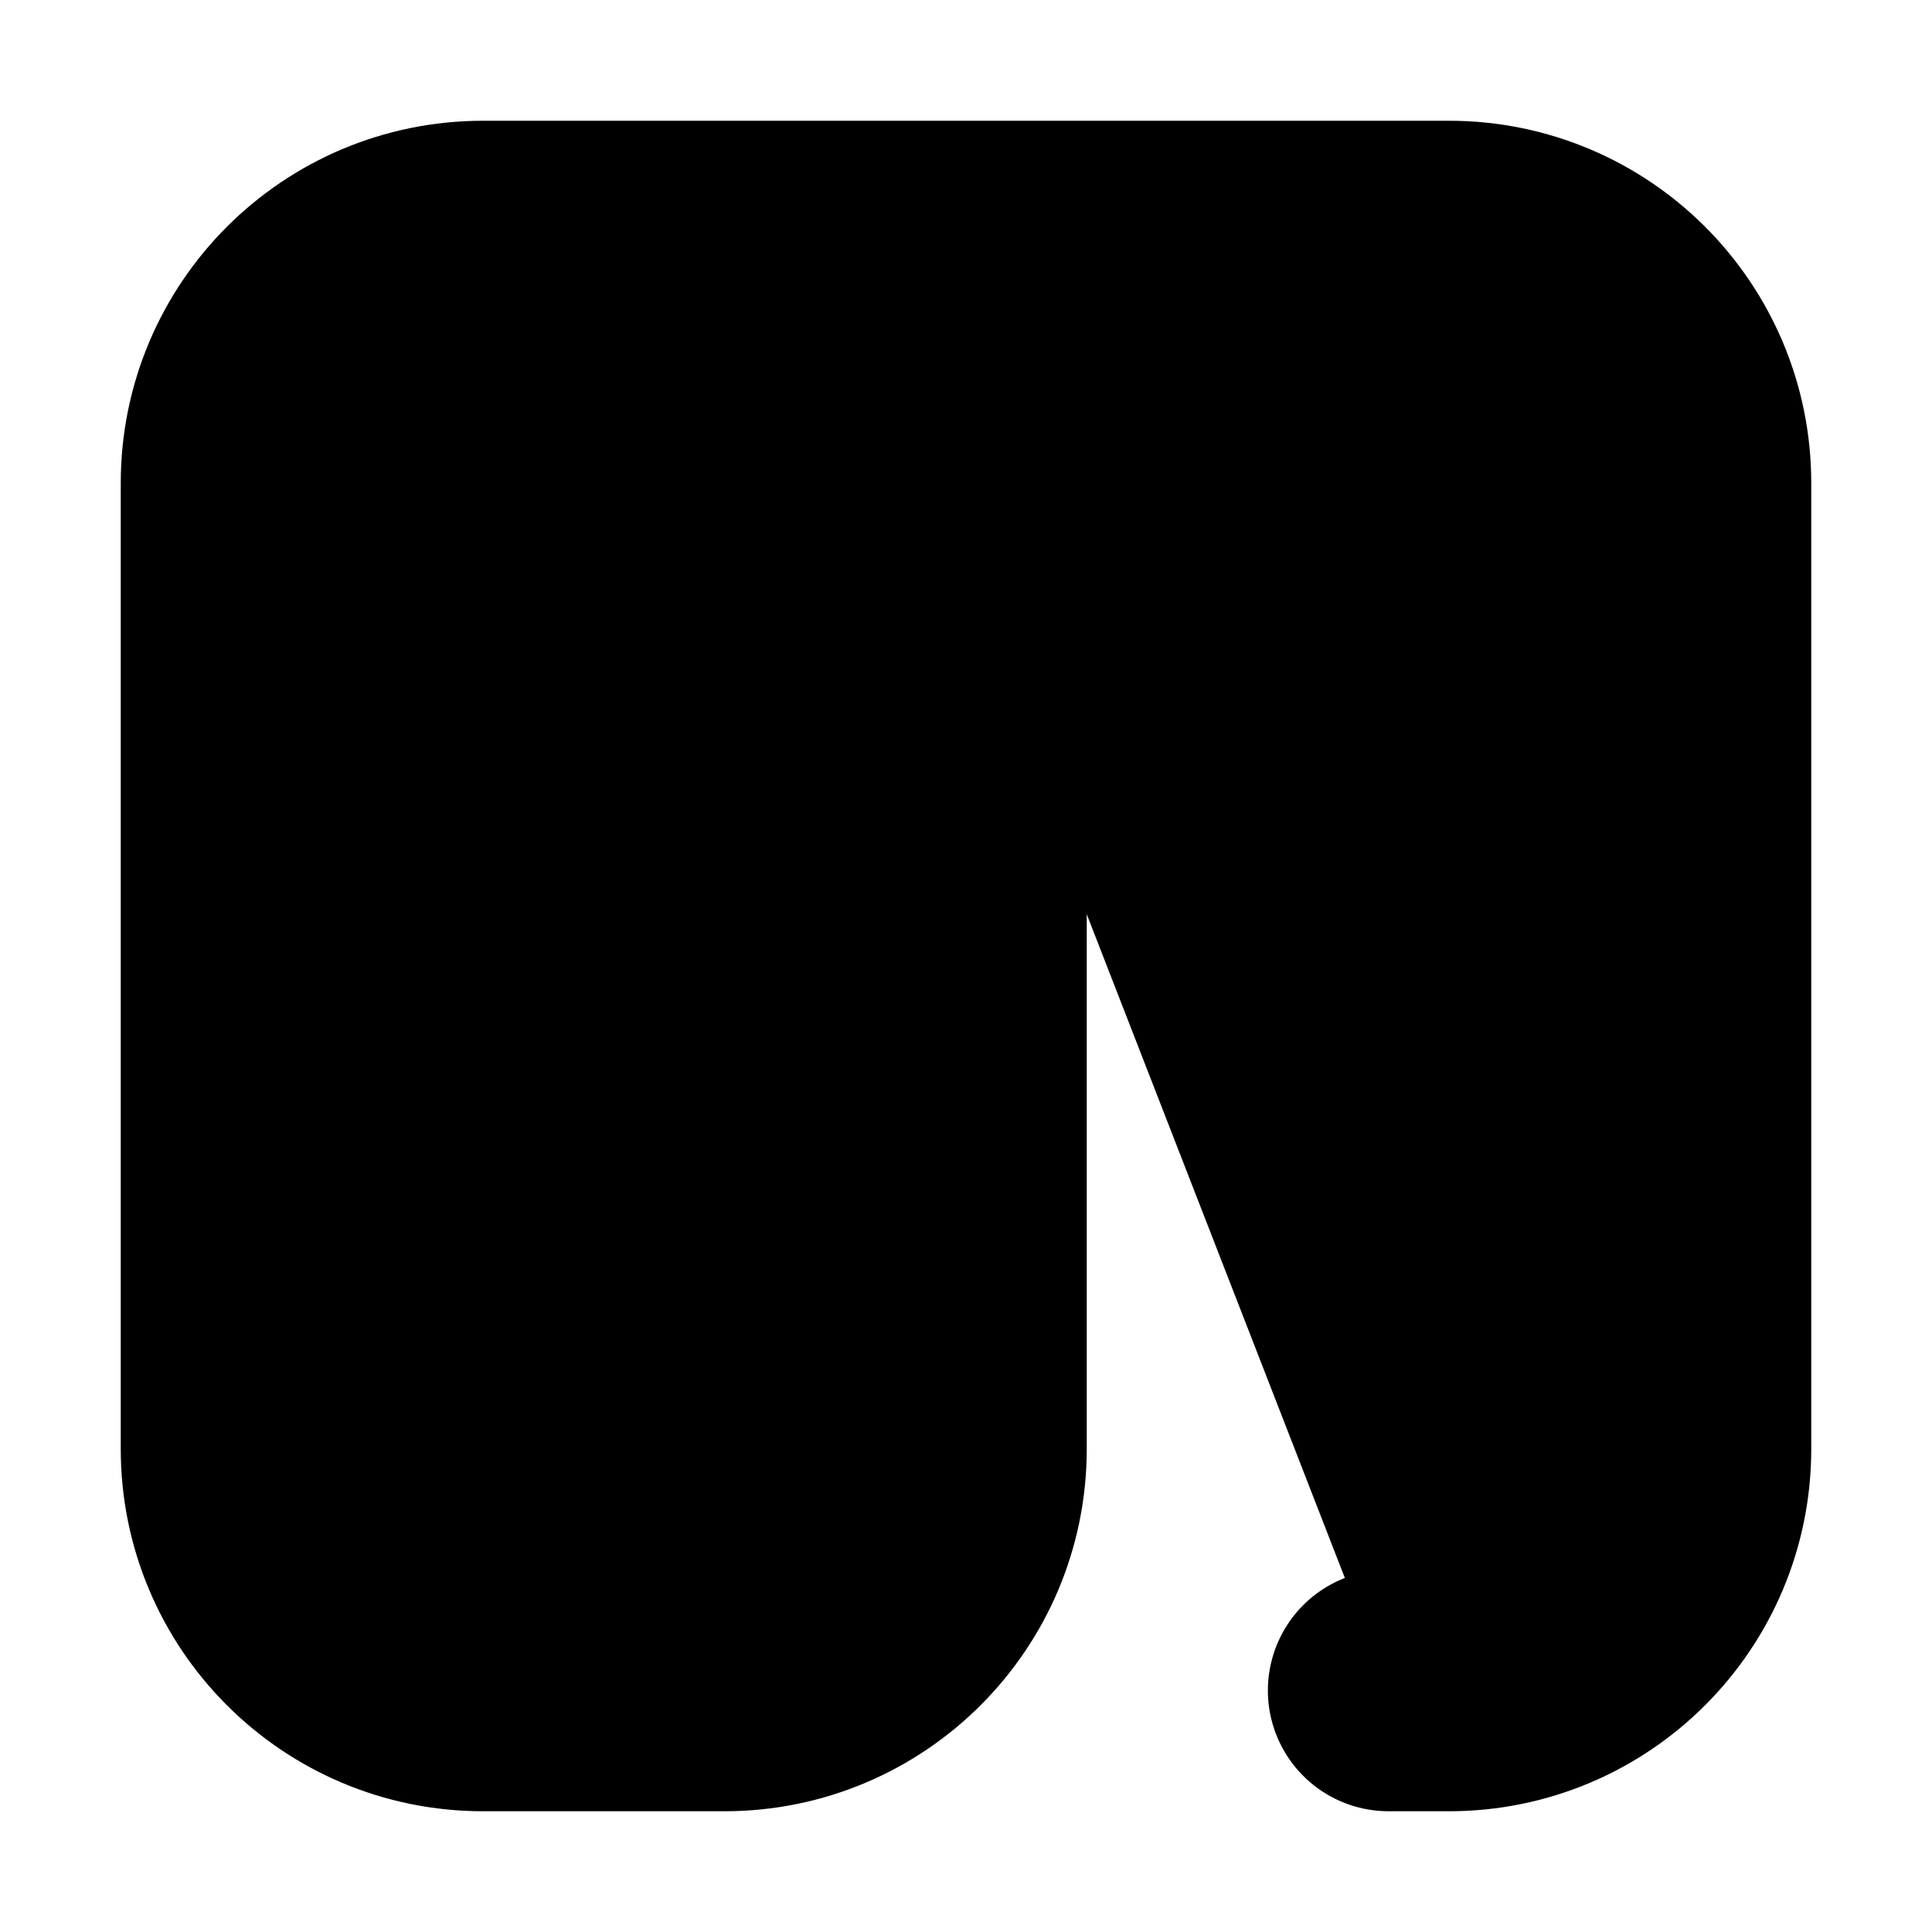
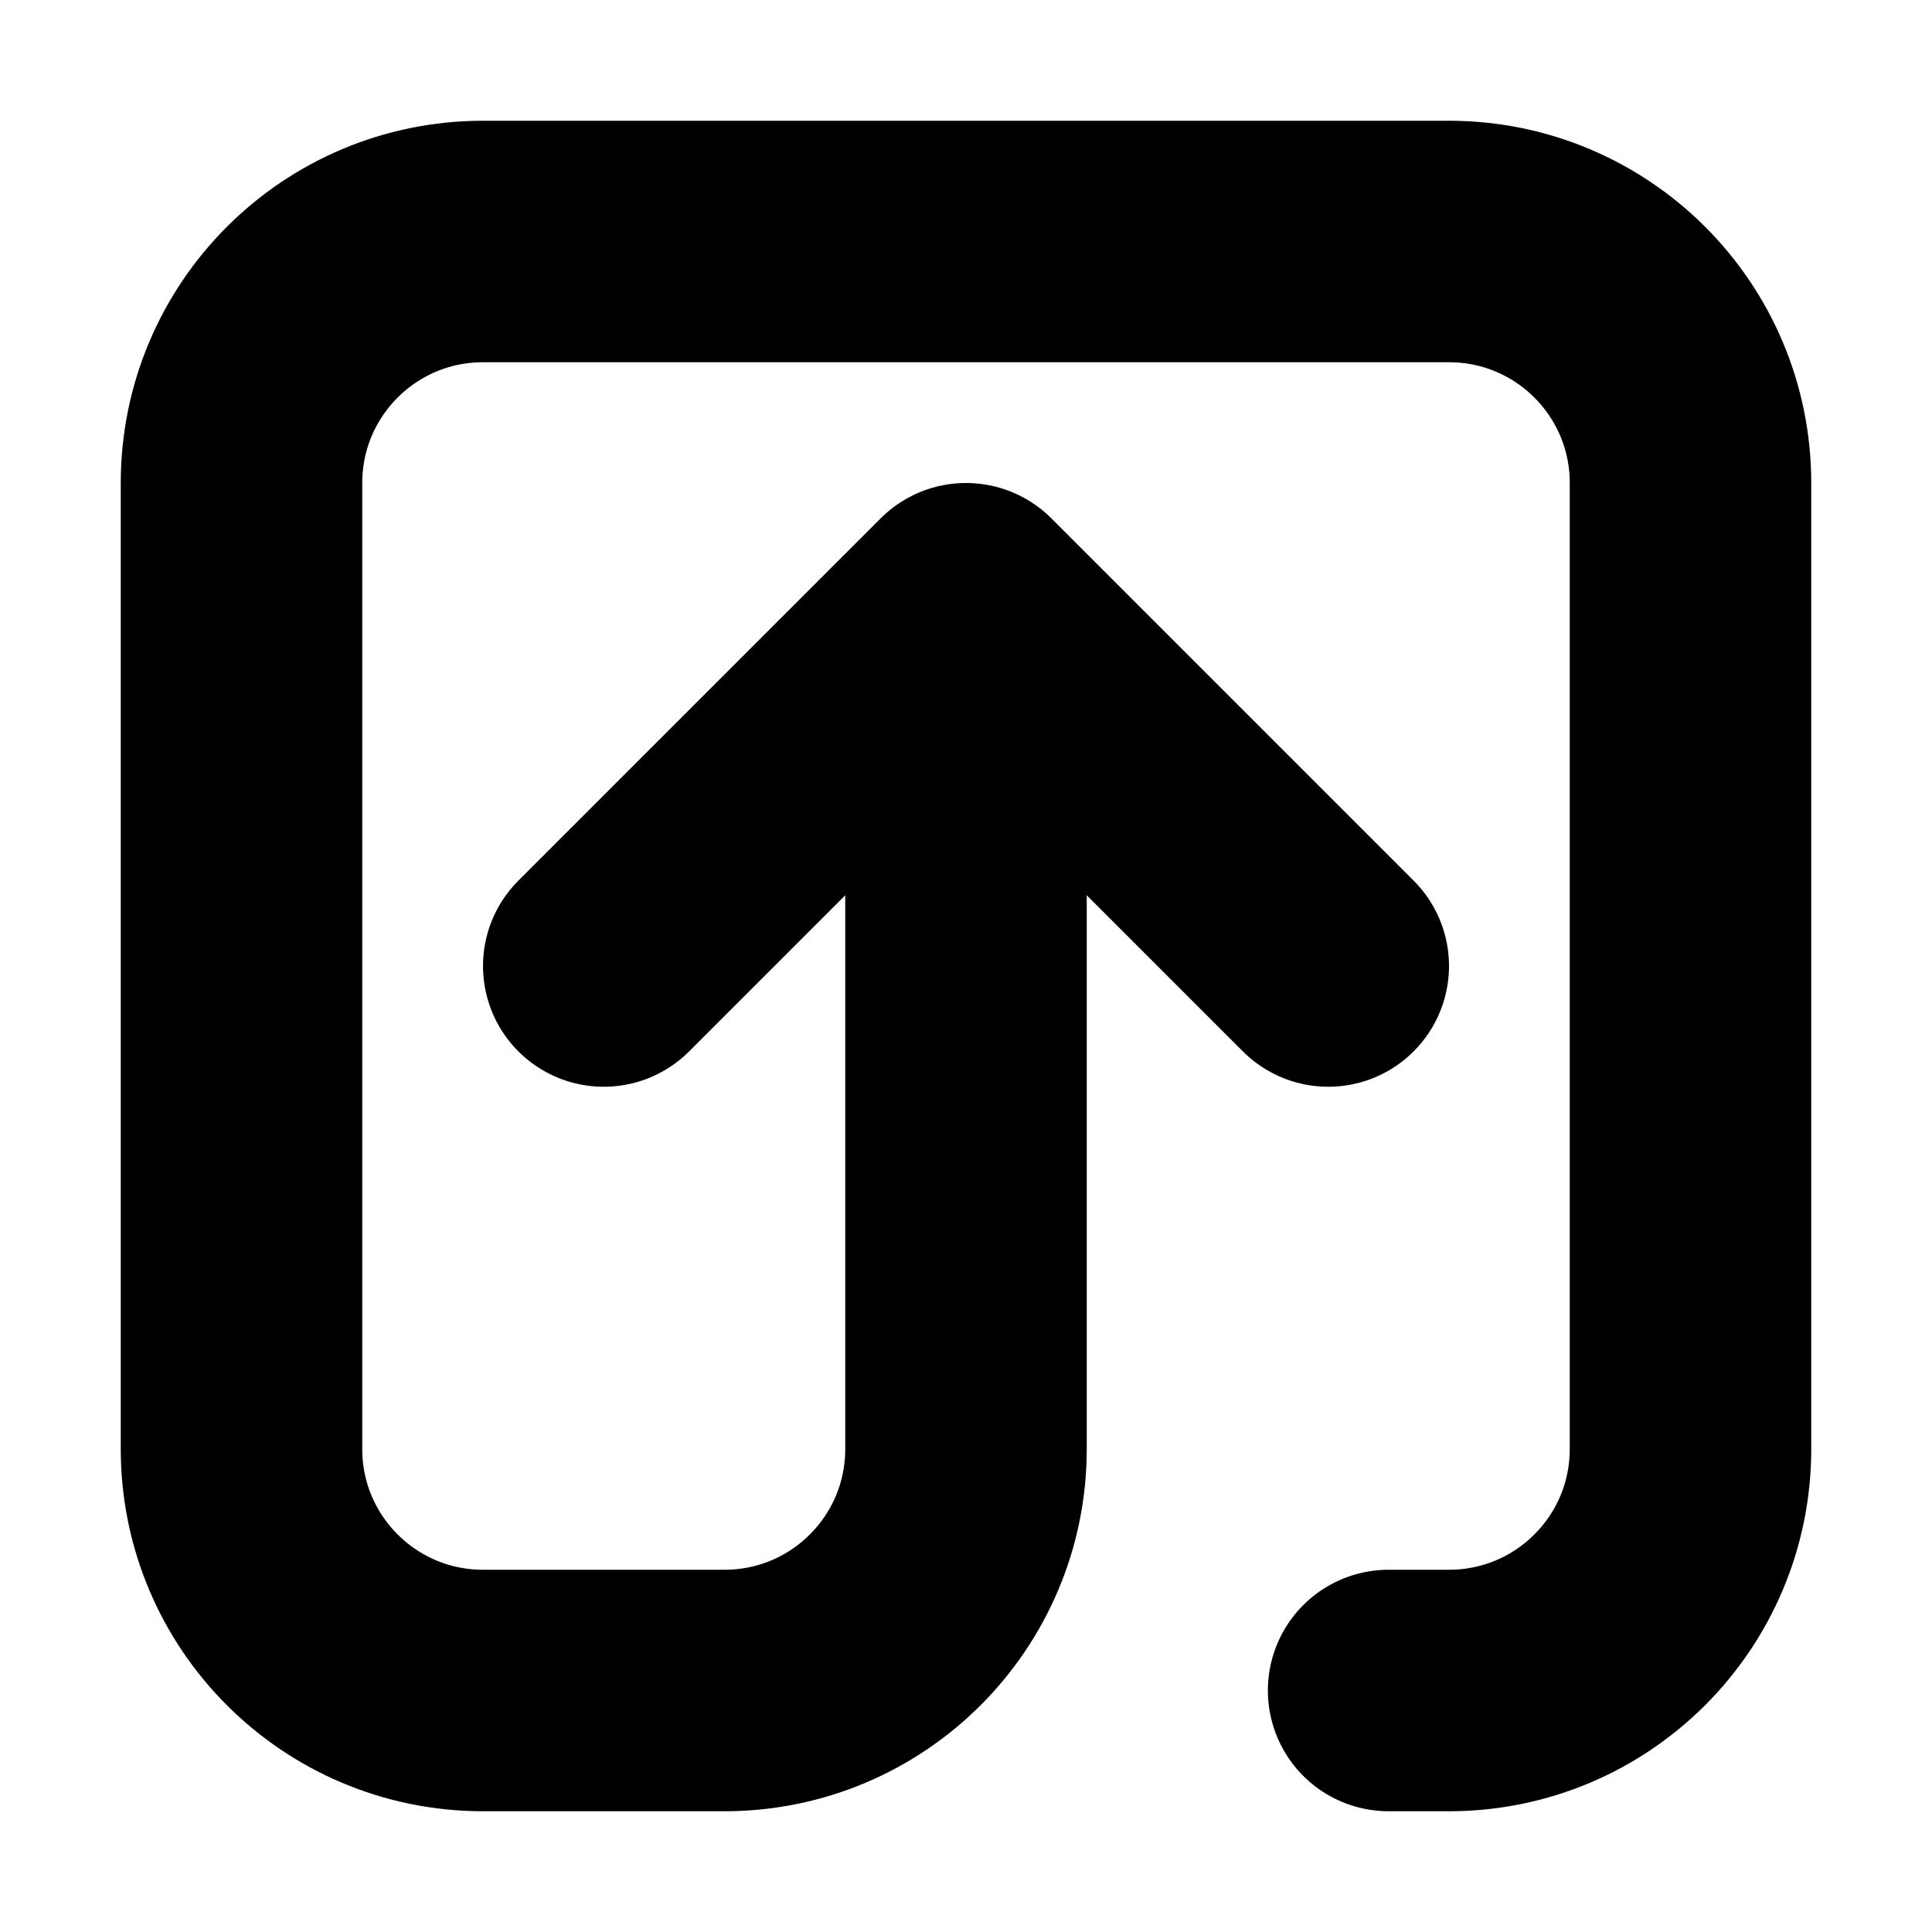
- <svg xmlns="http://www.w3.org/2000/svg" viewBox="0 0 16 16">
+ <svg xmlns="http://www.w3.org/2000/svg" viewBox="0 0 16 16" fill="transparent">
  <path d="M11 8L8 5M8 5L5 8M8 5V12C8 13.105 7.105 14 6 14H4C2.895 14 2 13.105 2 12V4C2 2.895 2.895 2 4 2H12C13.105 2 14 2.895 14 4V12C14 13.105 13.105 14 12 14H11.5" stroke="currentColor" stroke-width="2" stroke-linecap="round" stroke-linejoin="round" class="icon-dark" />
</svg>
